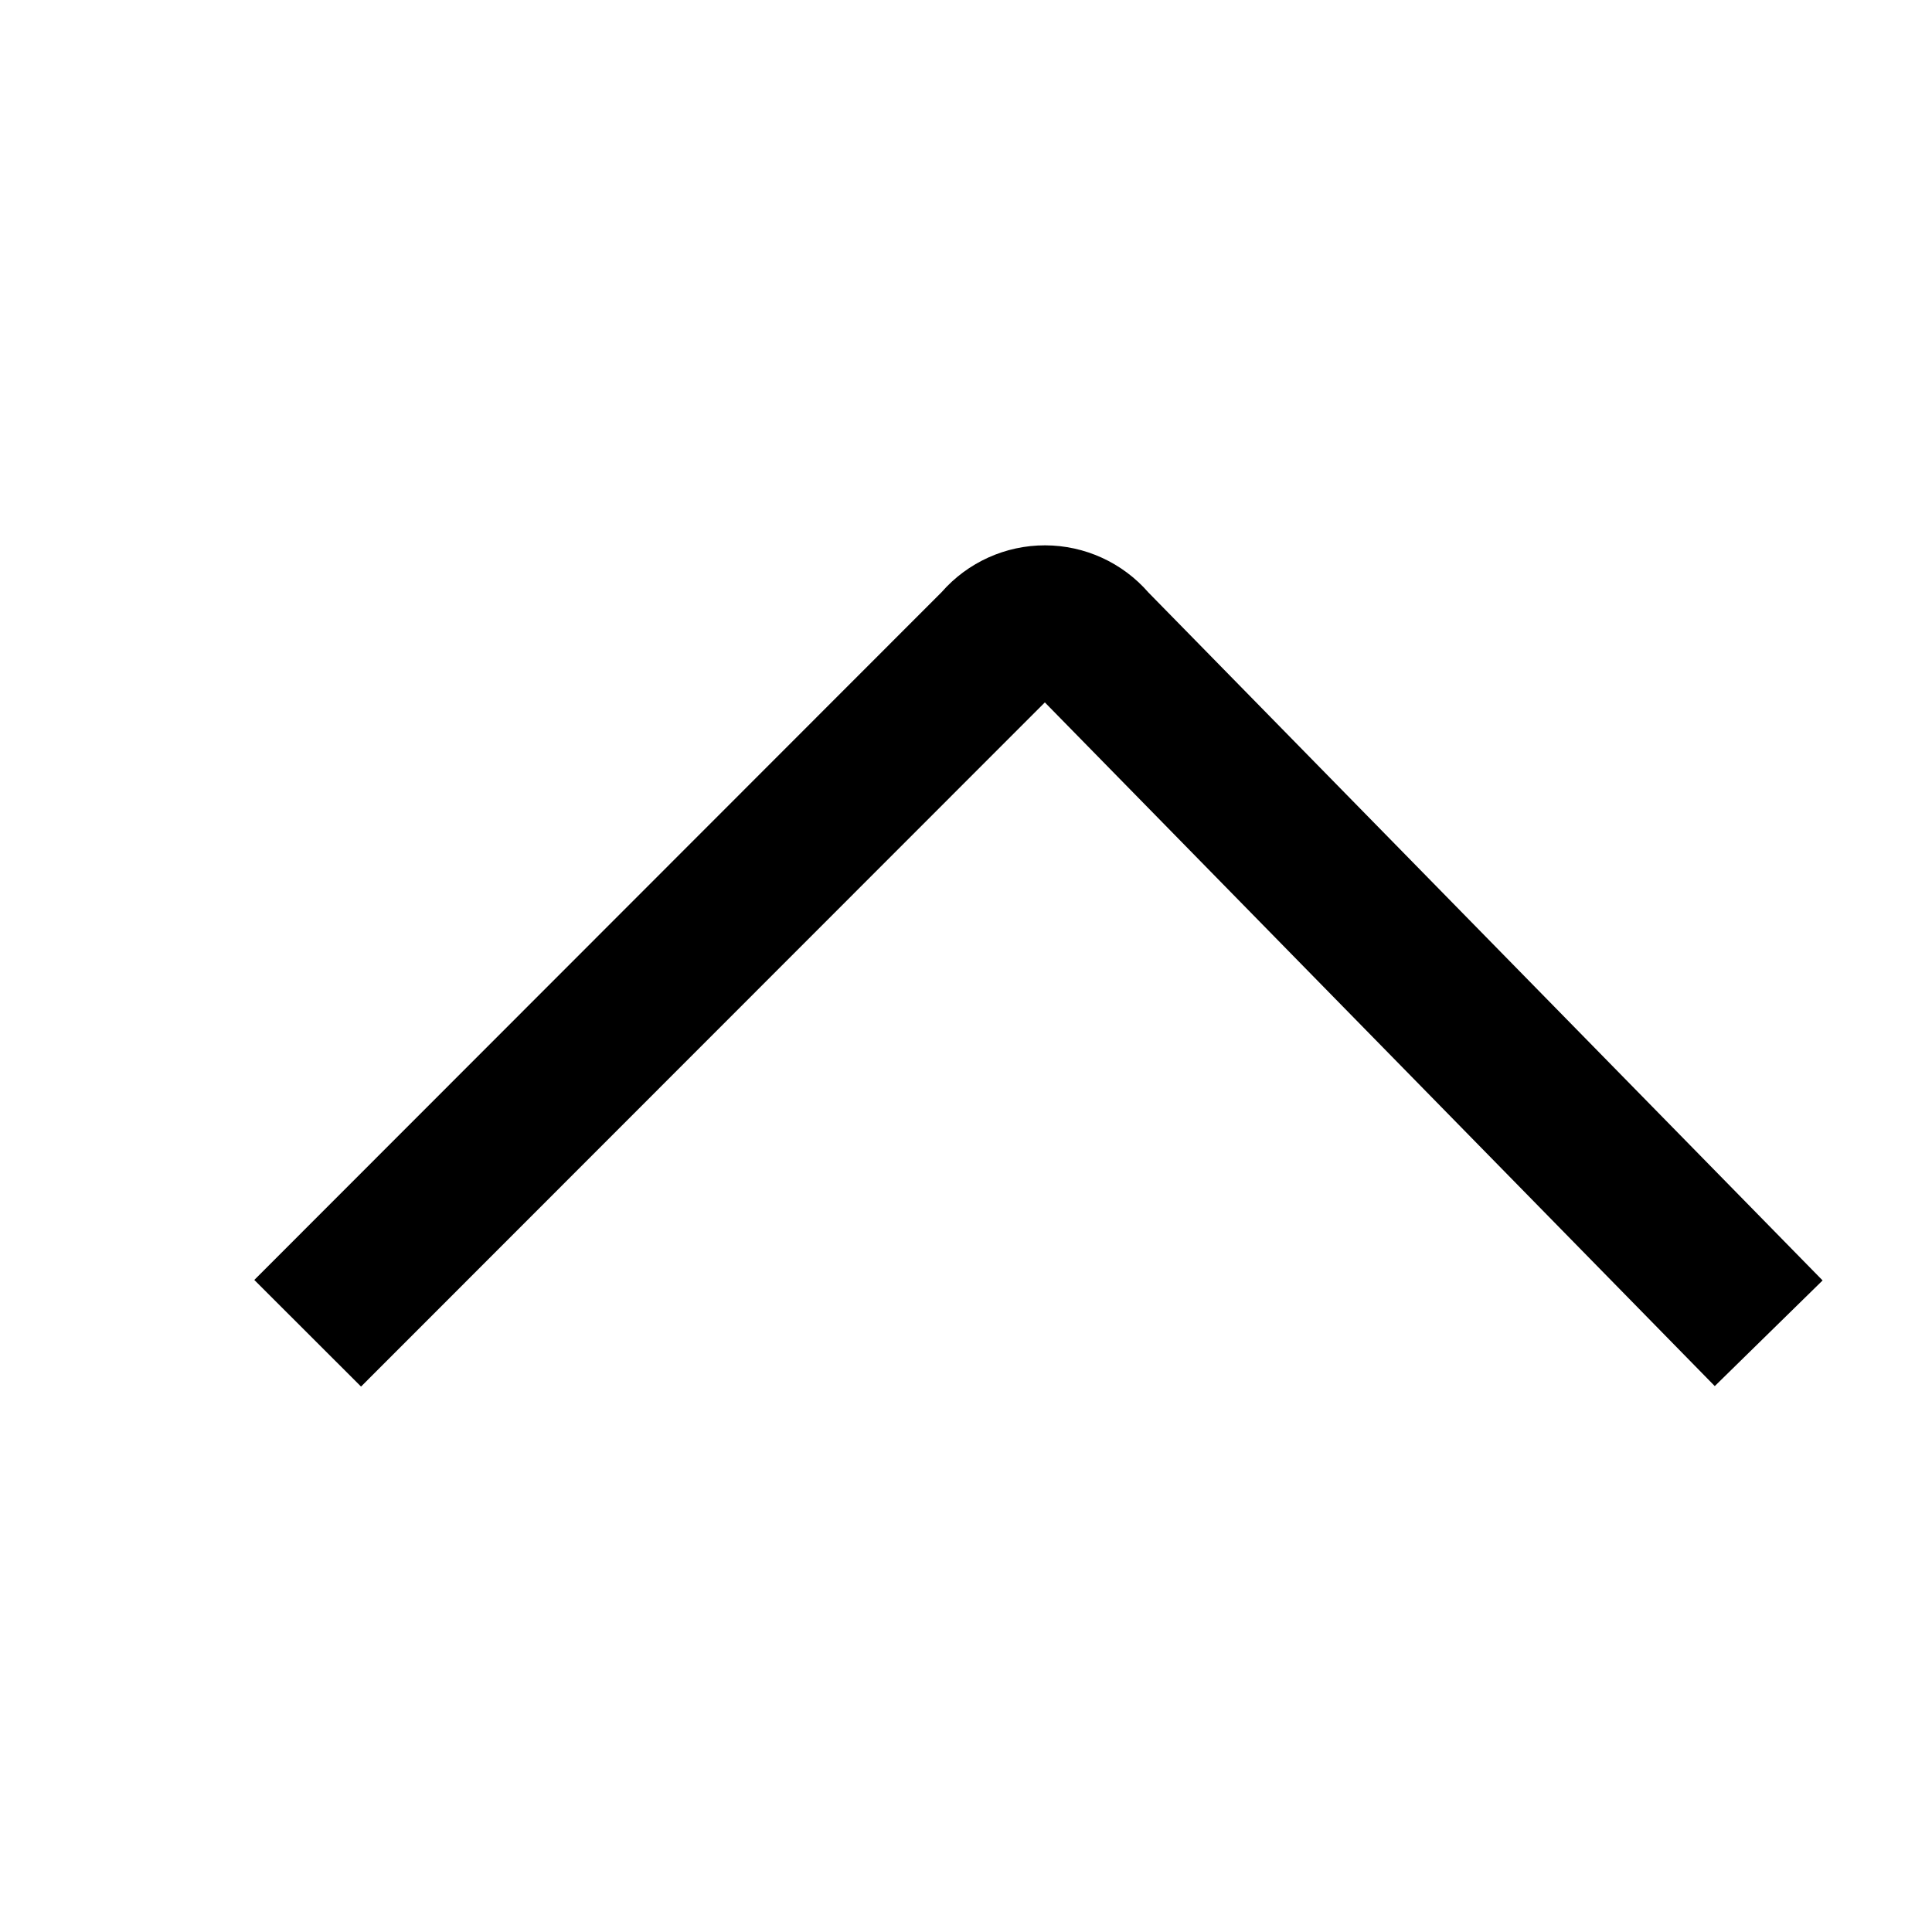
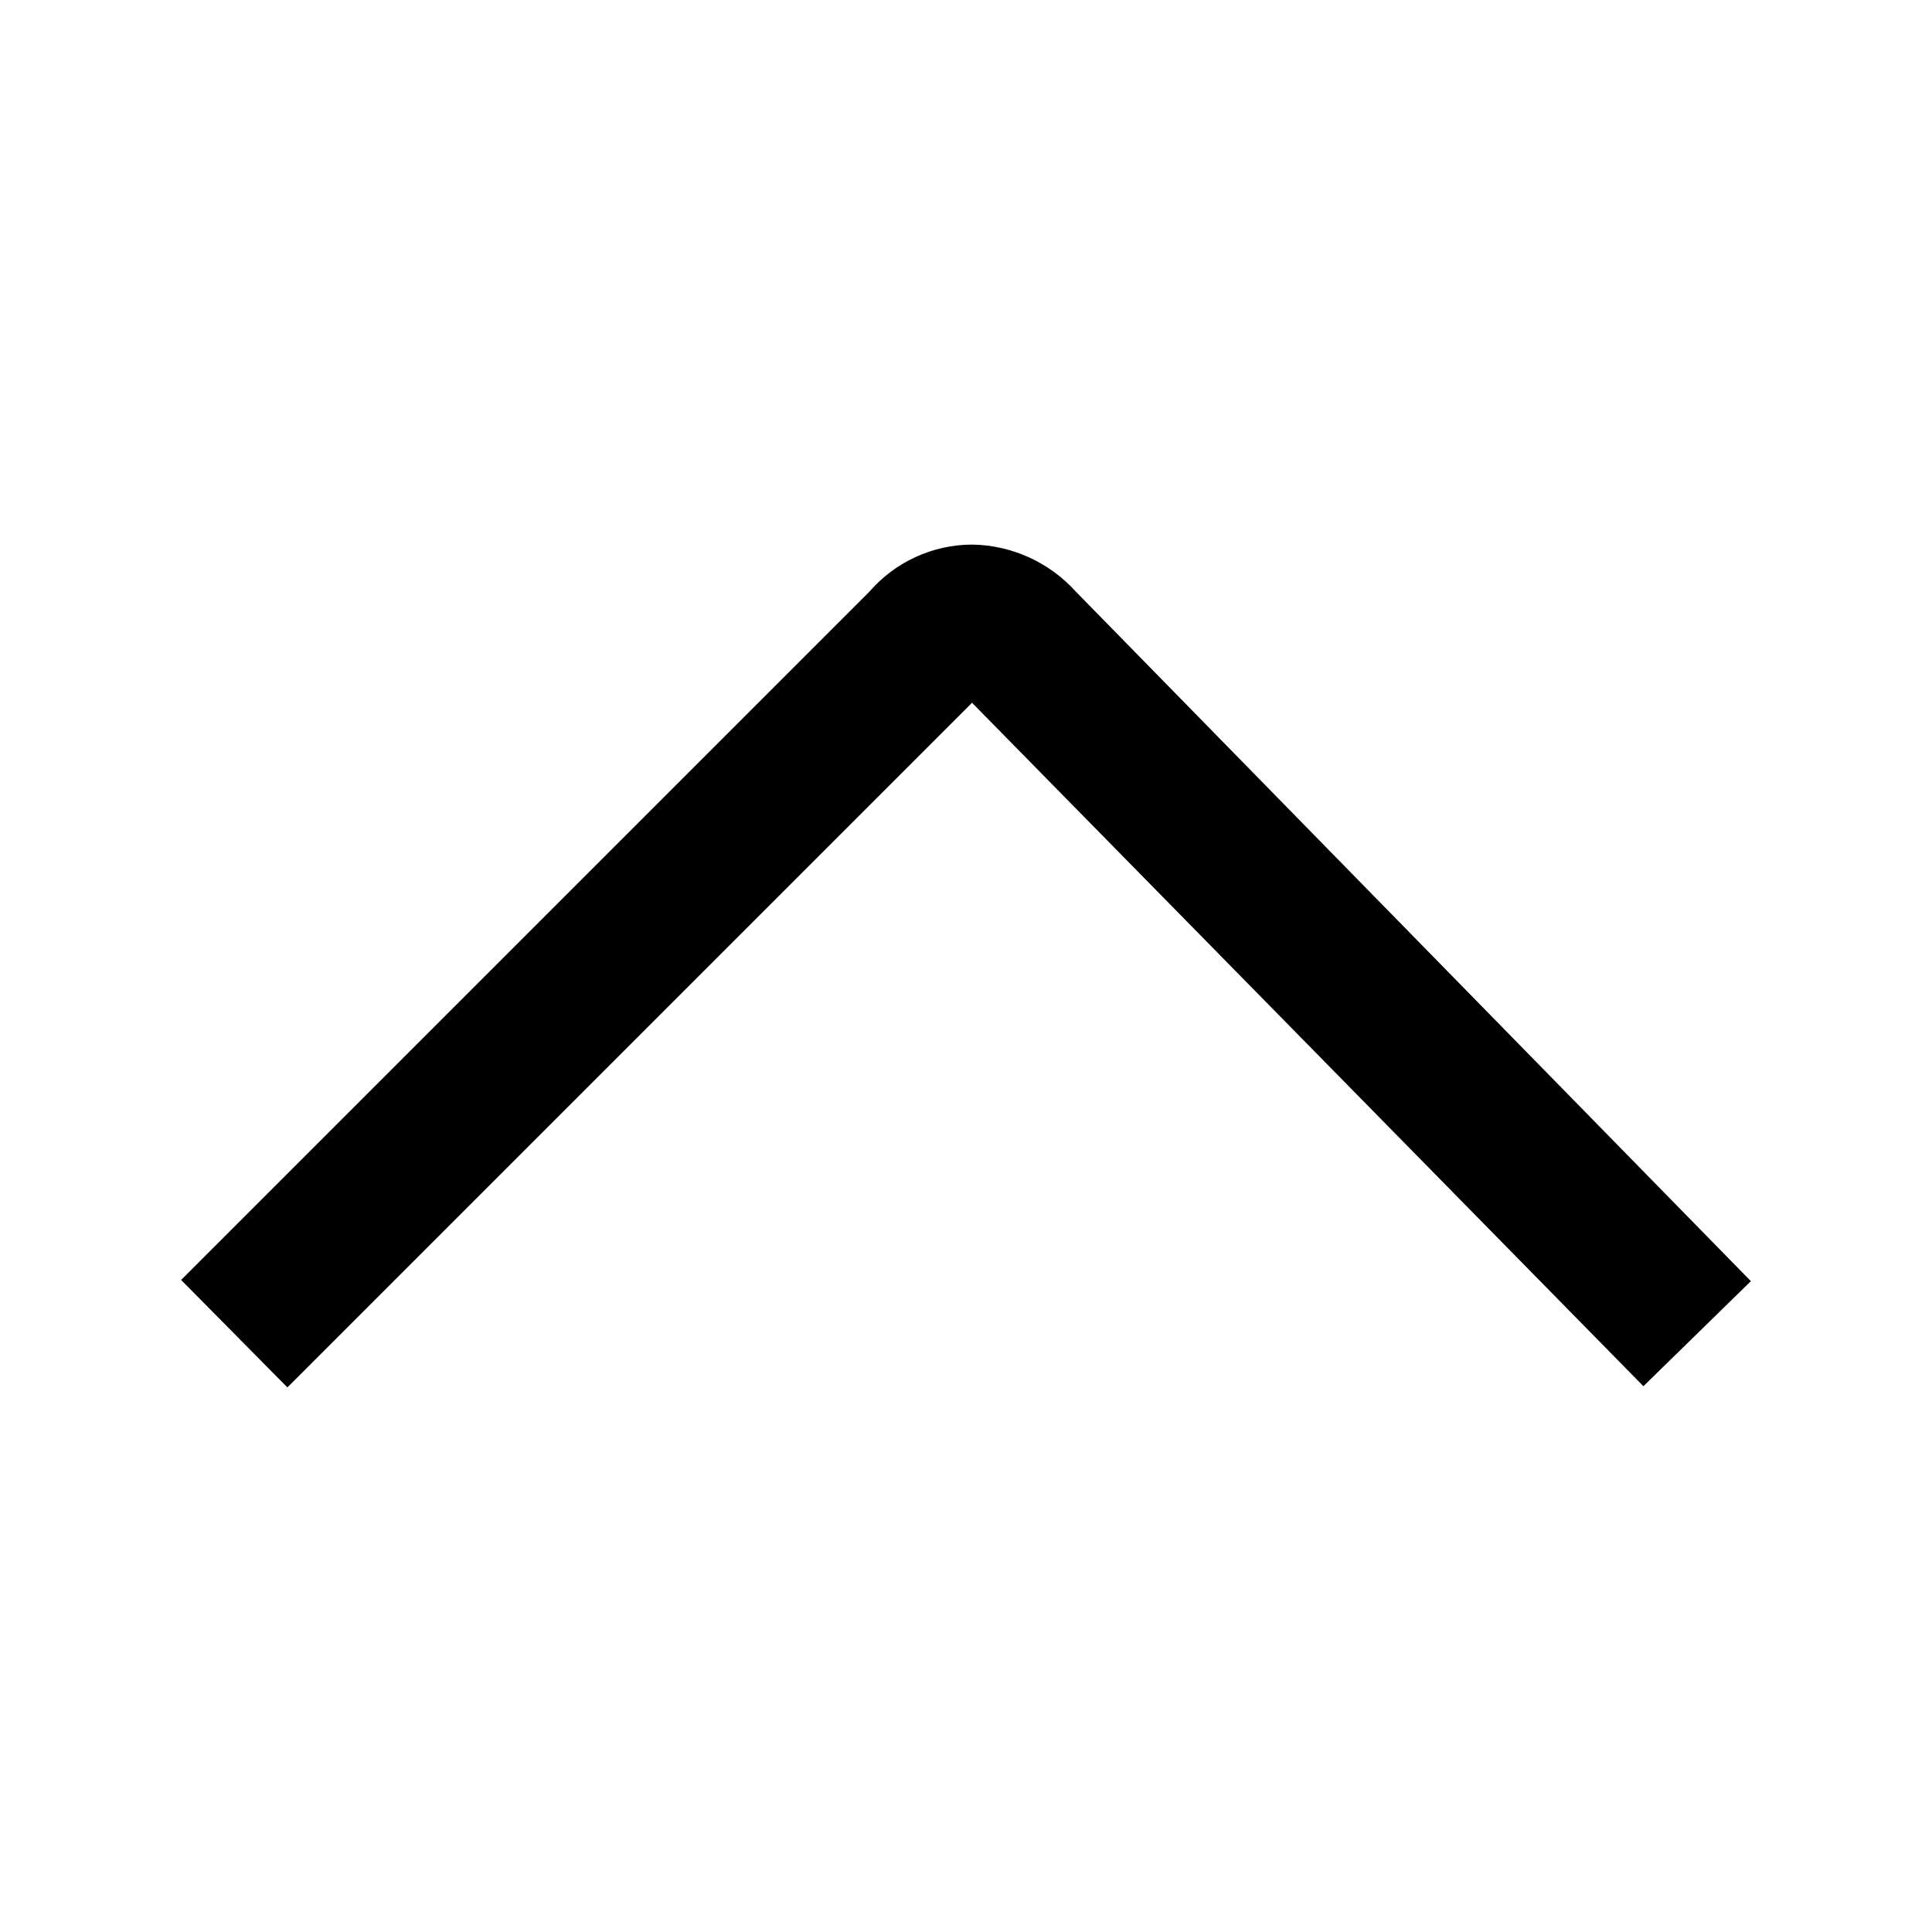
- <svg xmlns="http://www.w3.org/2000/svg" width="16" height="16" viewbox="0 0 16 16">
-   <path fill-rule="evenodd" d="M8.653 5.817L2.99 11.483l-.884-.883 5.692-5.696a1.137 1.137 0 011.713.003l5.583 5.697-.893.875-5.548-5.662z" />
+ <svg xmlns="http://www.w3.org/2000/svg" width="16" height="16" viewBox="0 0 16 16">
+   <path d="M8.05 5.82l5.56 5.66.89-.87L8.91 4.9a1.18 1.18 0 00-.86-.39 1.13 1.13 0 00-.85.39l-5.7 5.7.88.89z" />
</svg>
